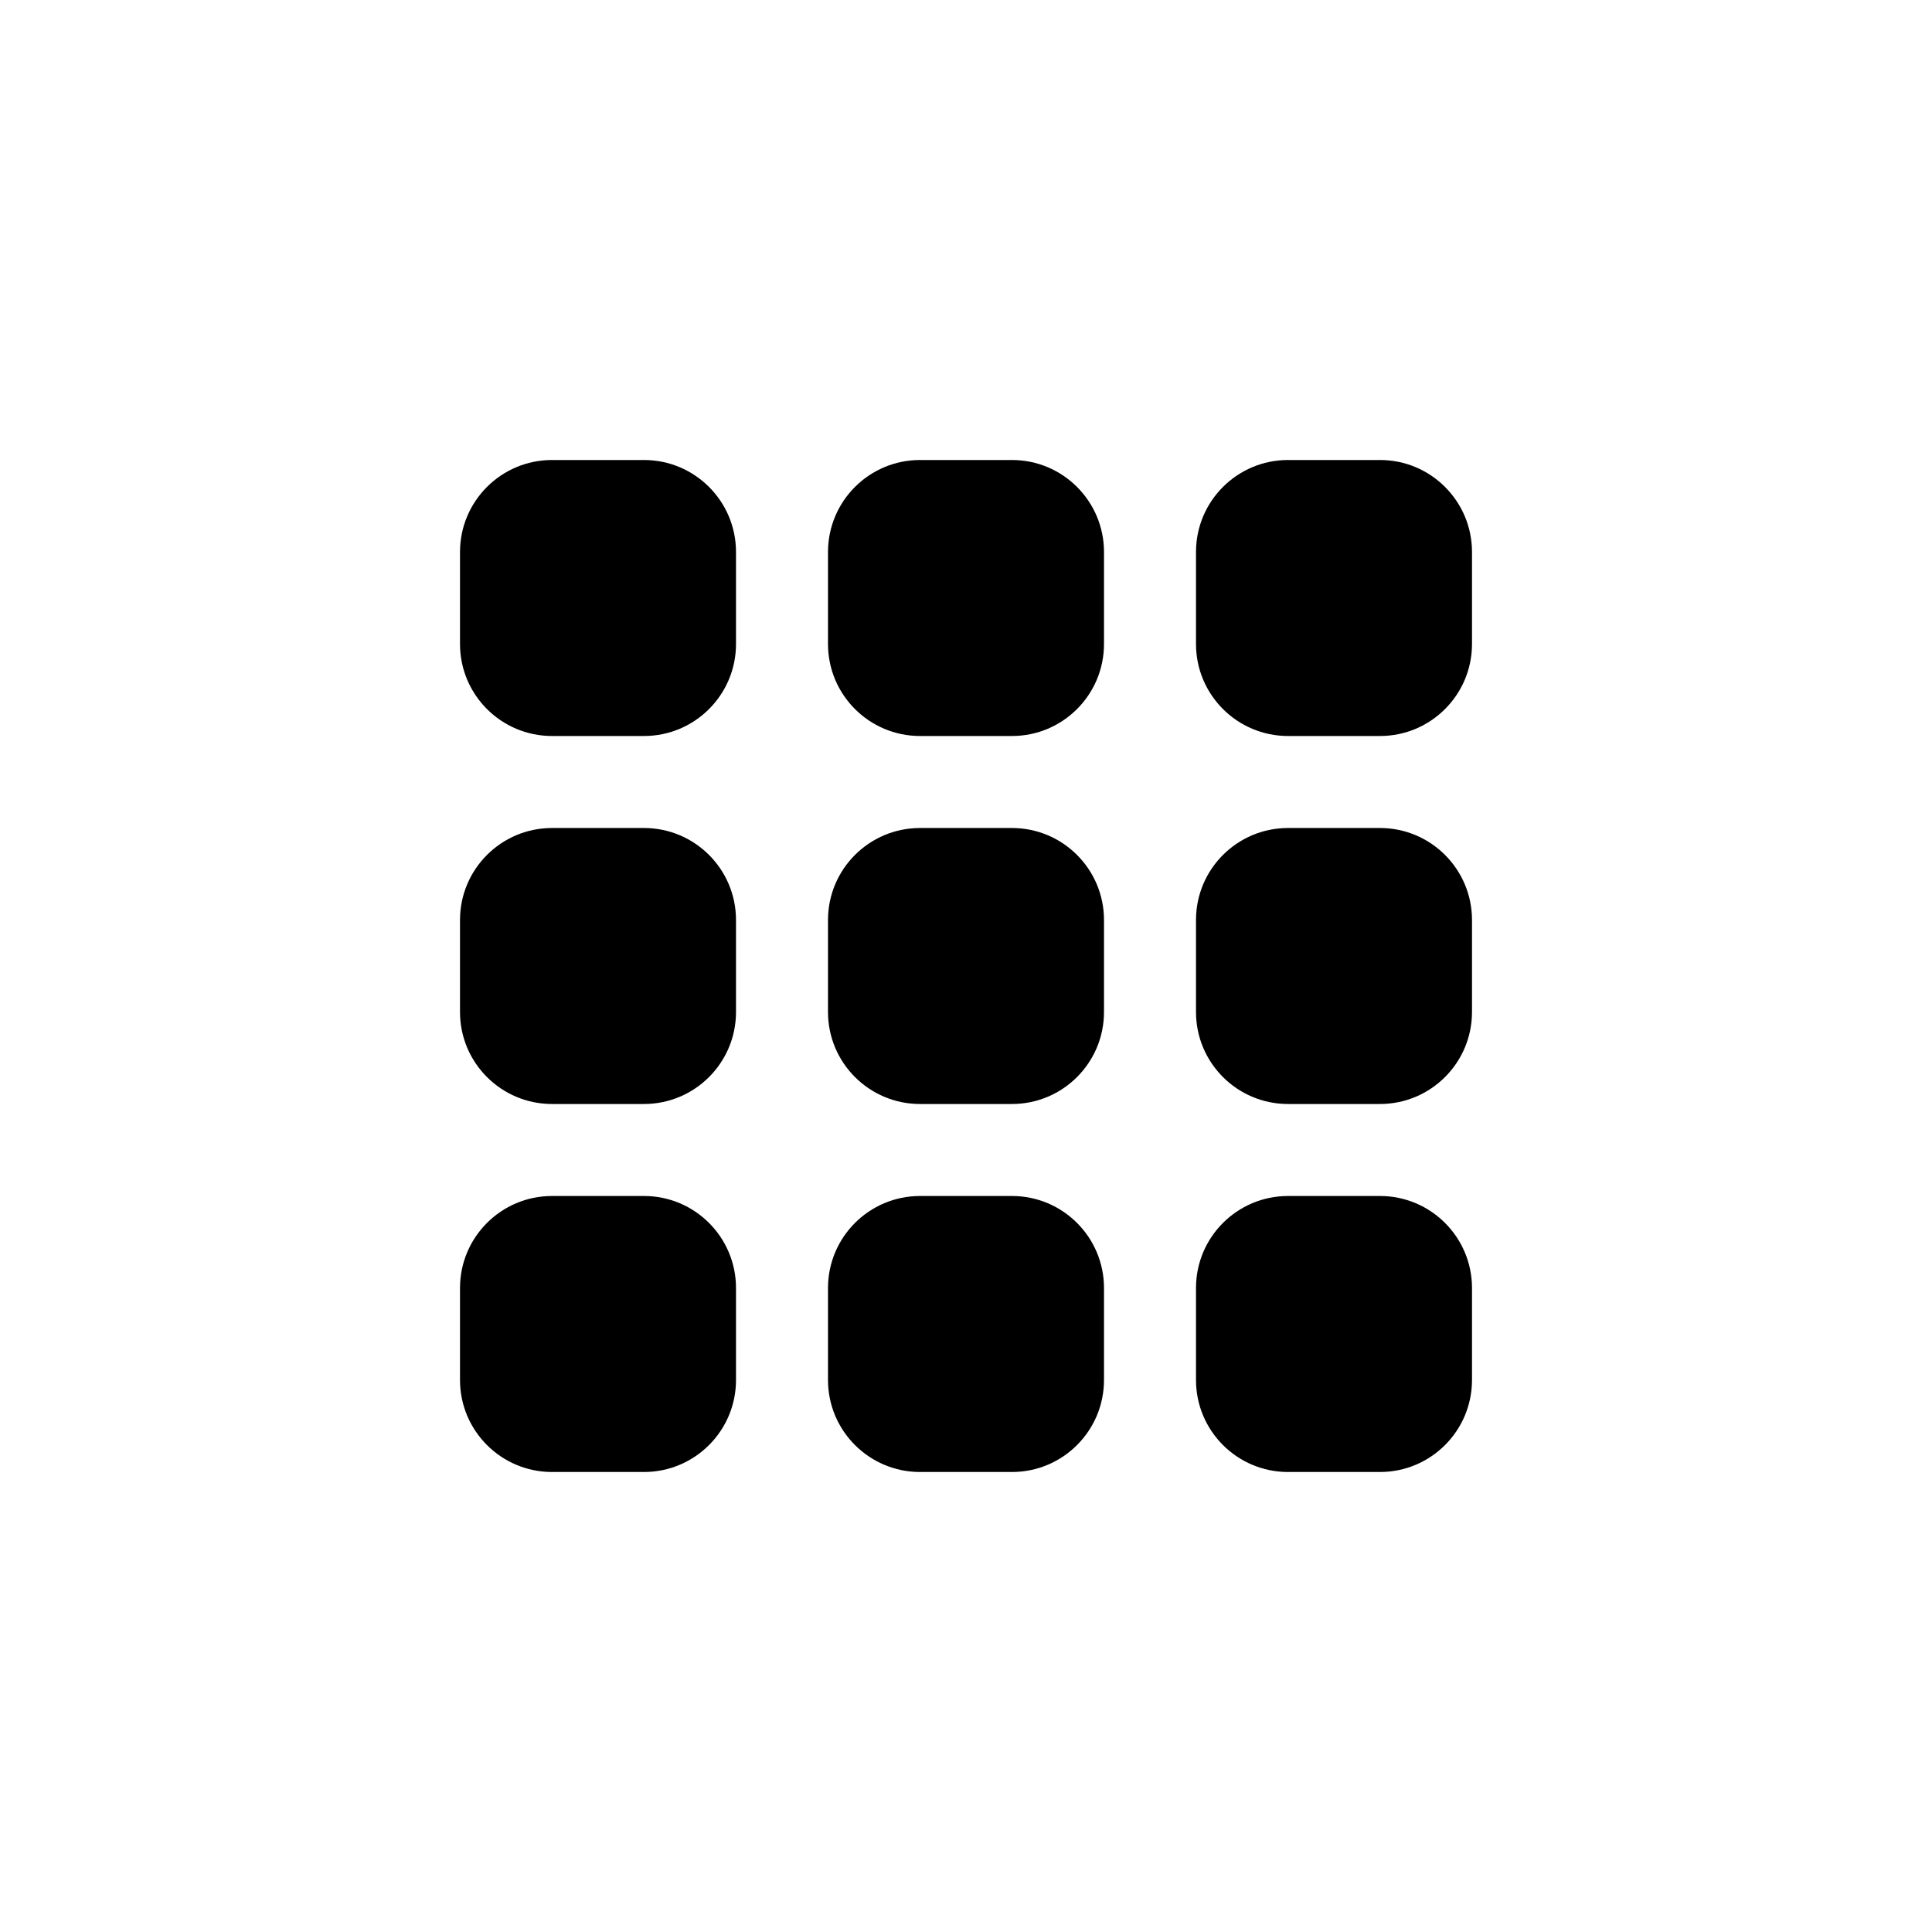
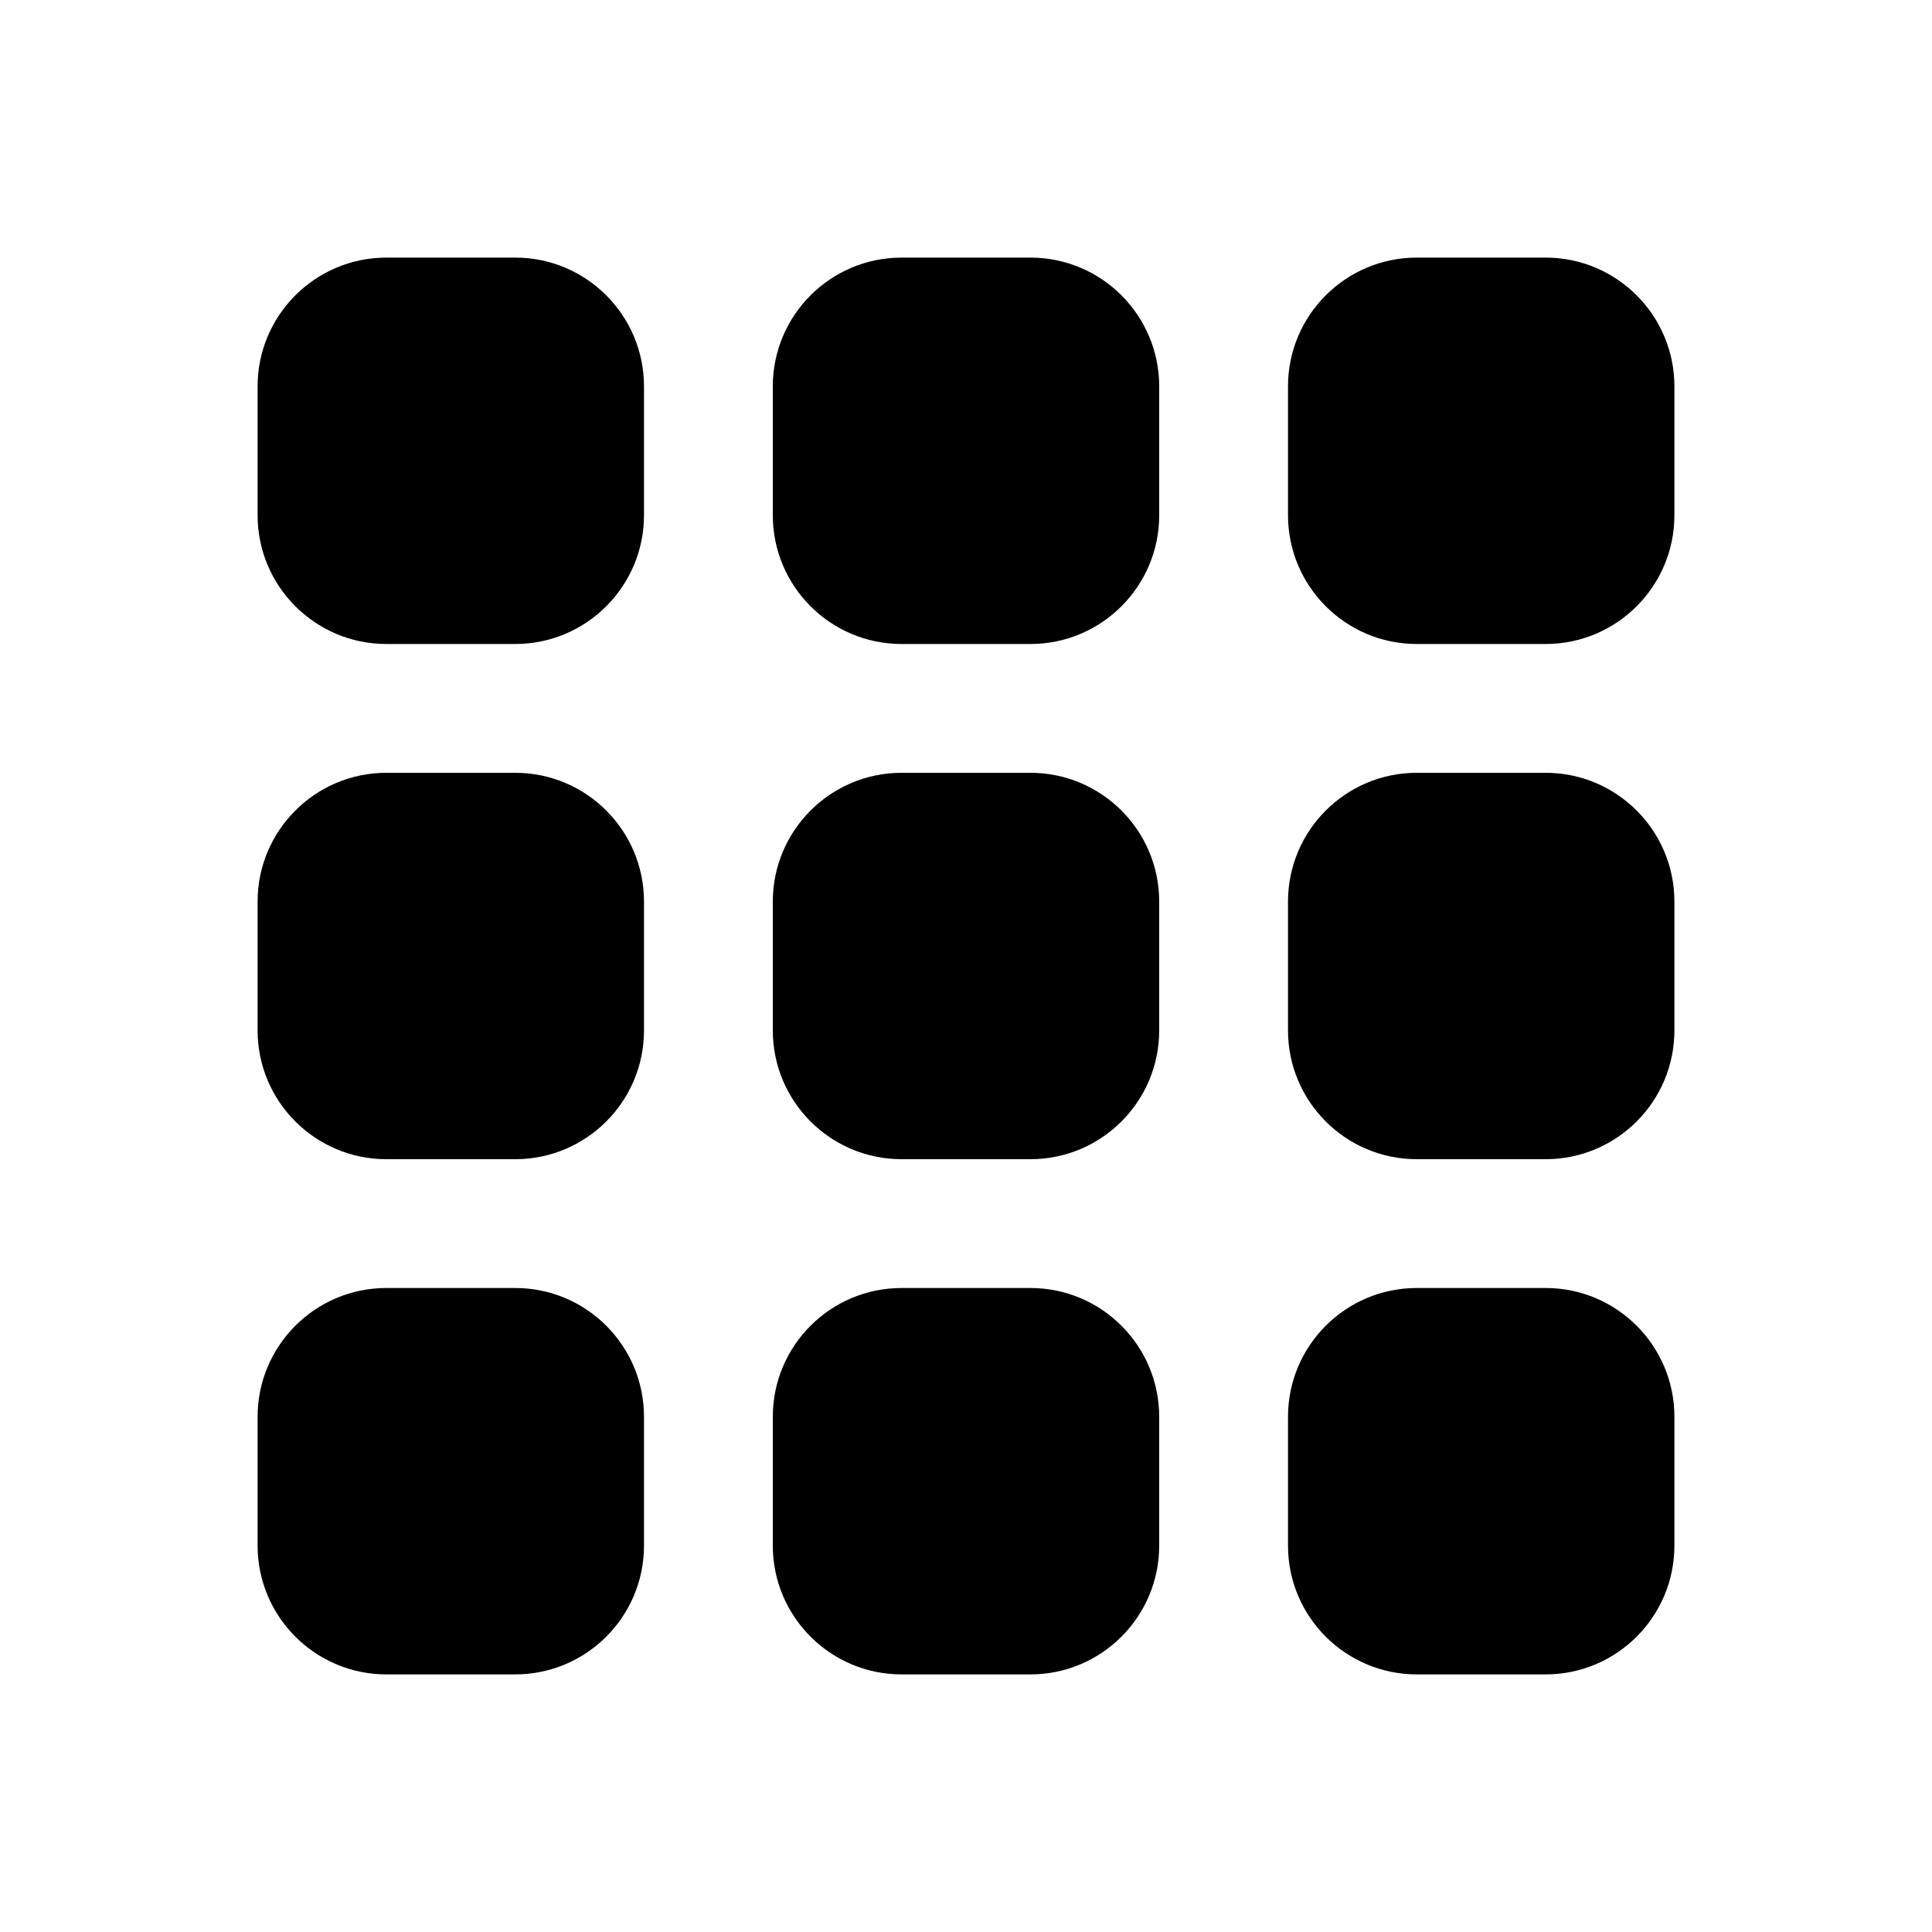
- <svg xmlns="http://www.w3.org/2000/svg" width="21" height="21" viewBox="0 0 21 21">
+ <svg xmlns="http://www.w3.org/2000/svg" width="15" height="15" viewBox="3 3 15 15">
  <path d="m5 4h1c.552 0 1 .448 1 1v1c0 .552-.448 1-1 1h-1c-.552 0-1-.448-1-1v-1c0-.552.448-1 1-1zm0-4h1c.552 0 1 .448 1 1v1c0 .552-.448 1-1 1h-1c-.552 0-1-.448-1-1v-1c0-.552.448-1 1-1zm4 4h1c.552 0 1 .448 1 1v1c0 .552-.448 1-1 1h-1c-.552 0-1-.448-1-1v-1c0-.552.448-1 1-1zm0-4h1c.552 0 1 .448 1 1v1c0 .552-.448 1-1 1h-1c-.552 0-1-.448-1-1v-1c0-.552.448-1 1-1zm0 8h1c.552 0 1 .448 1 1v1c0 .552-.448 1-1 1h-1c-.552 0-1-.448-1-1v-1c0-.552.448-1 1-1zm-4 0h1c.552 0 1 .448 1 1v1c0 .552-.448 1-1 1h-1c-.552 0-1-.448-1-1v-1c0-.552.448-1 1-1zm-4-4h1c.552 0 1 .448 1 1v1c0 .552-.448 1-1 1h-1c-.552 0-1-.448-1-1v-1c0-.552.448-1 1-1zm0-4h1c.552 0 1 .448 1 1v1c0 .552-.448 1-1 1h-1c-.552 0-1-.448-1-1v-1c0-.552.448-1 1-1zm0 8h1c.552 0 1 .448 1 1v1c0 .552-.448 1-1 1h-1c-.552 0-1-.448-1-1v-1c0-.552.448-1 1-1z" fill="currentColor" fill-rule="evenodd" transform="translate(5 5)" />
</svg>
